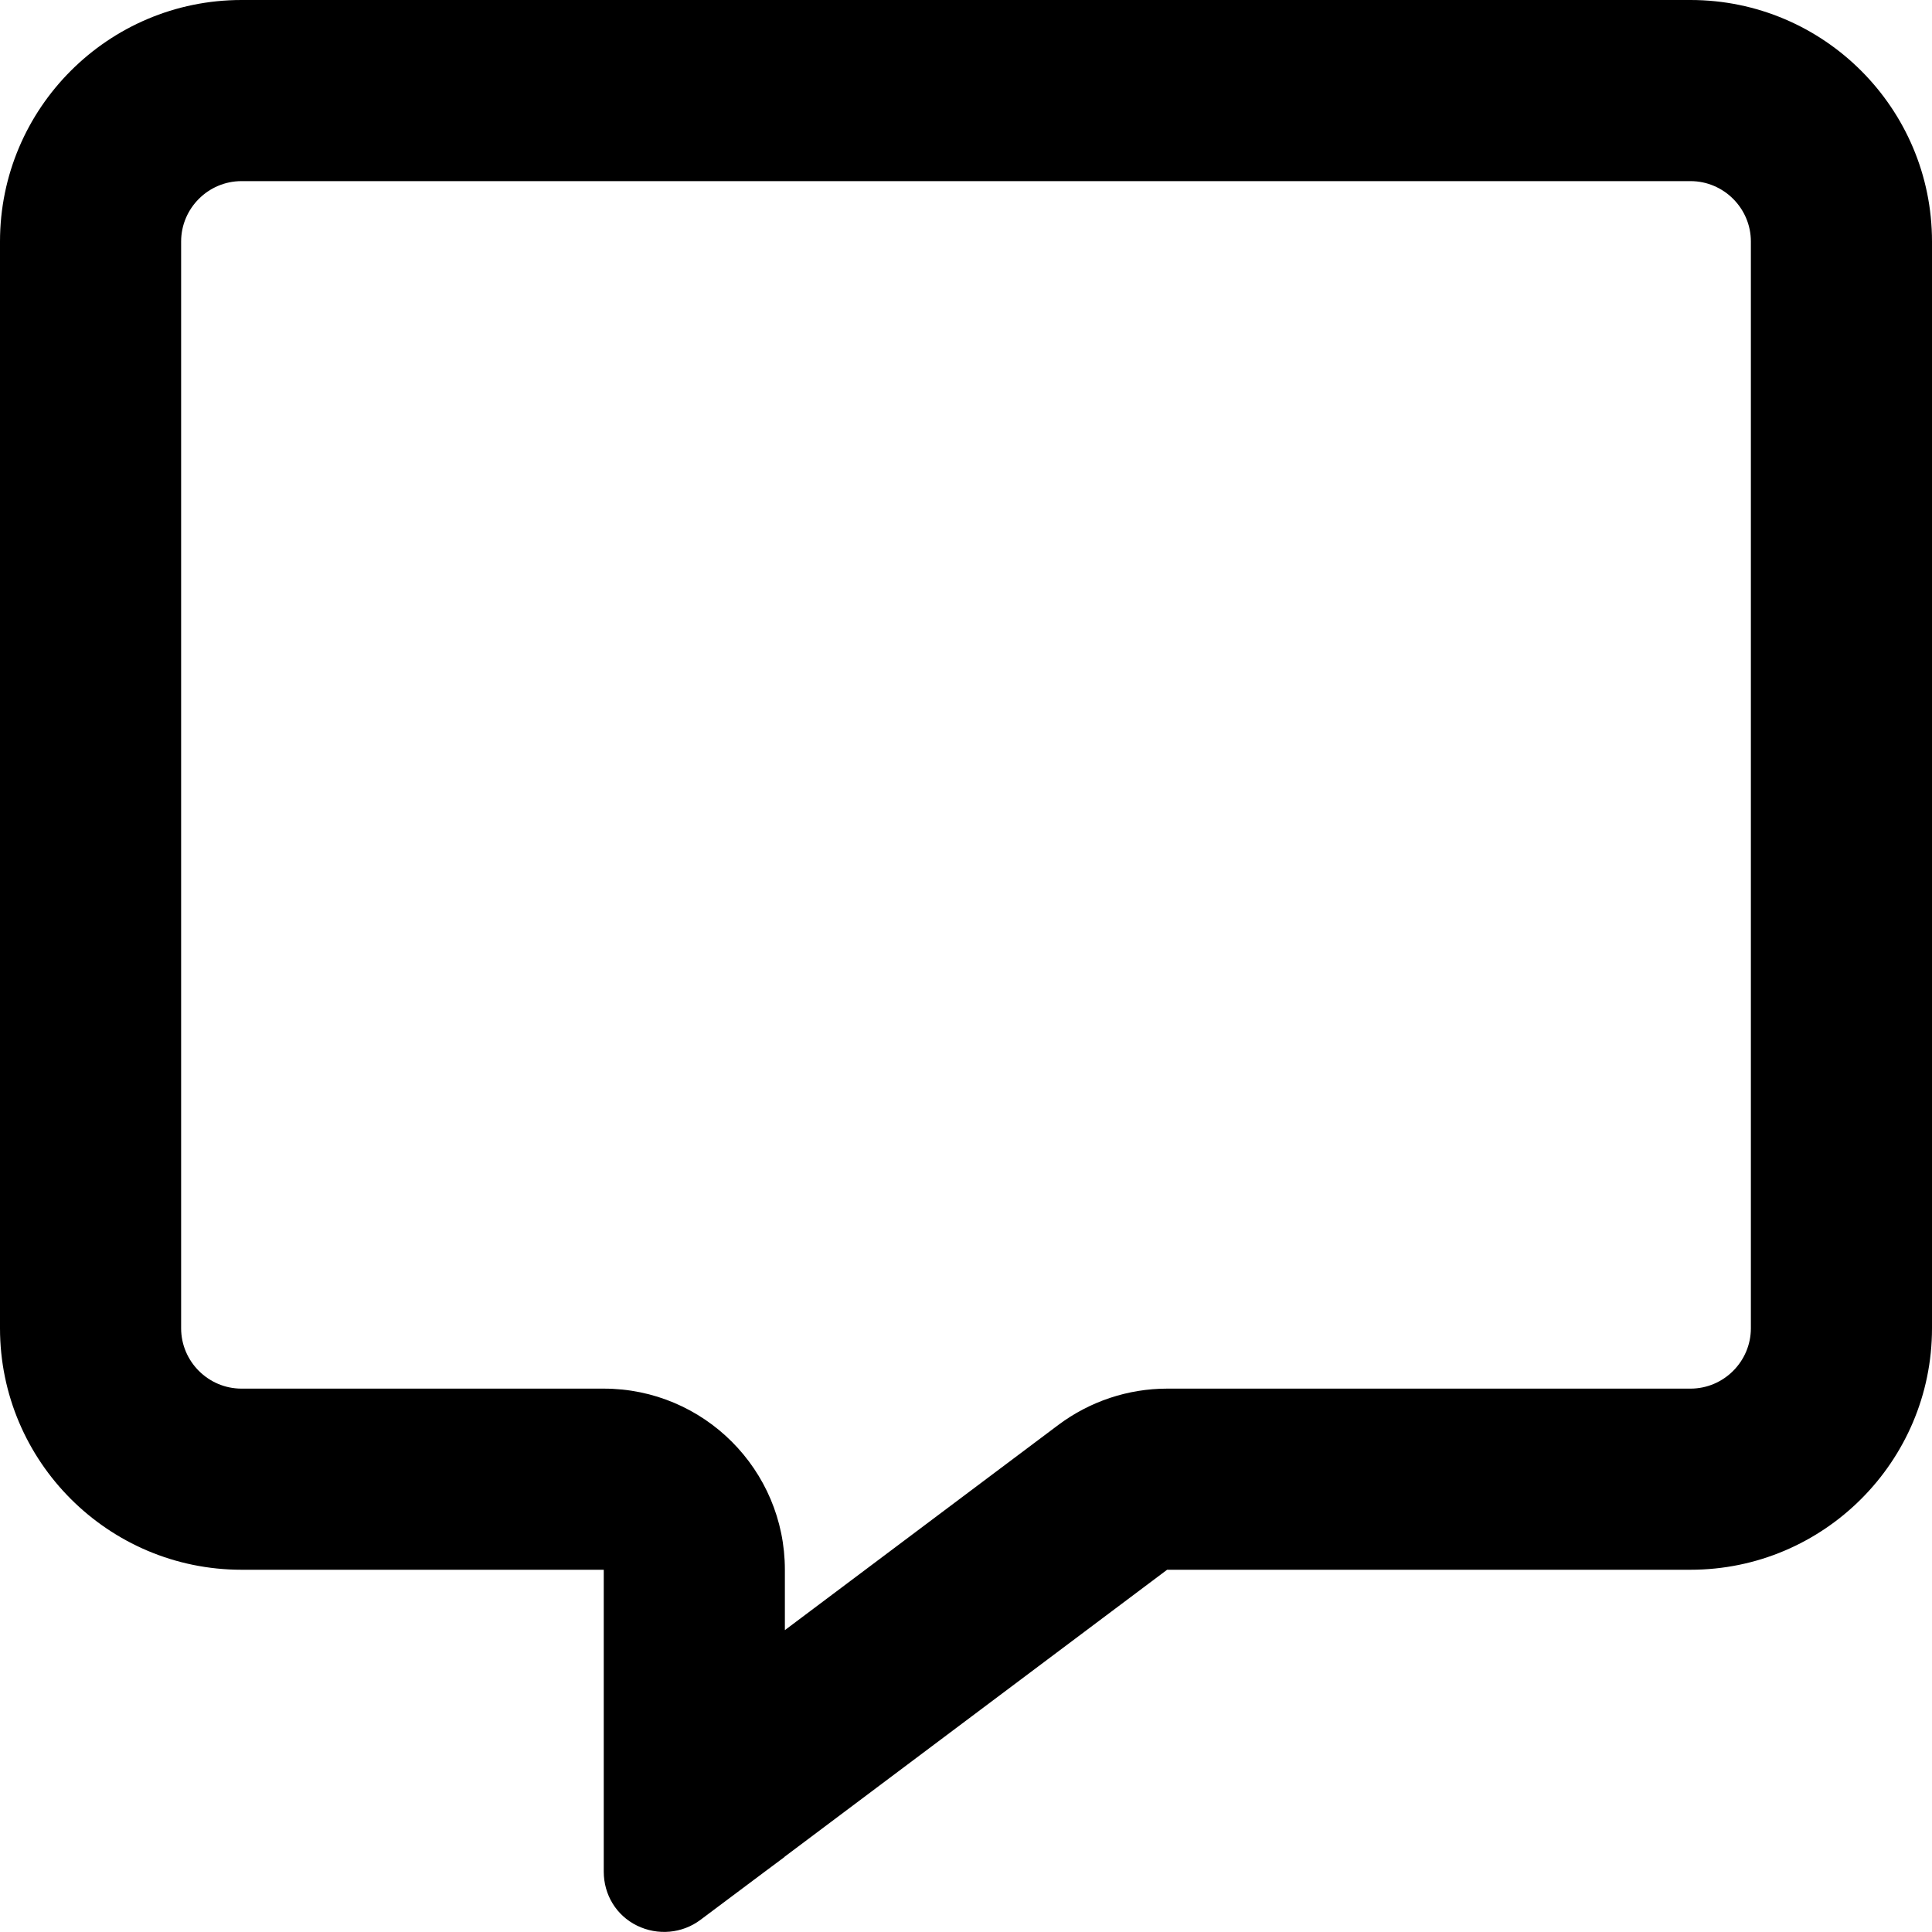
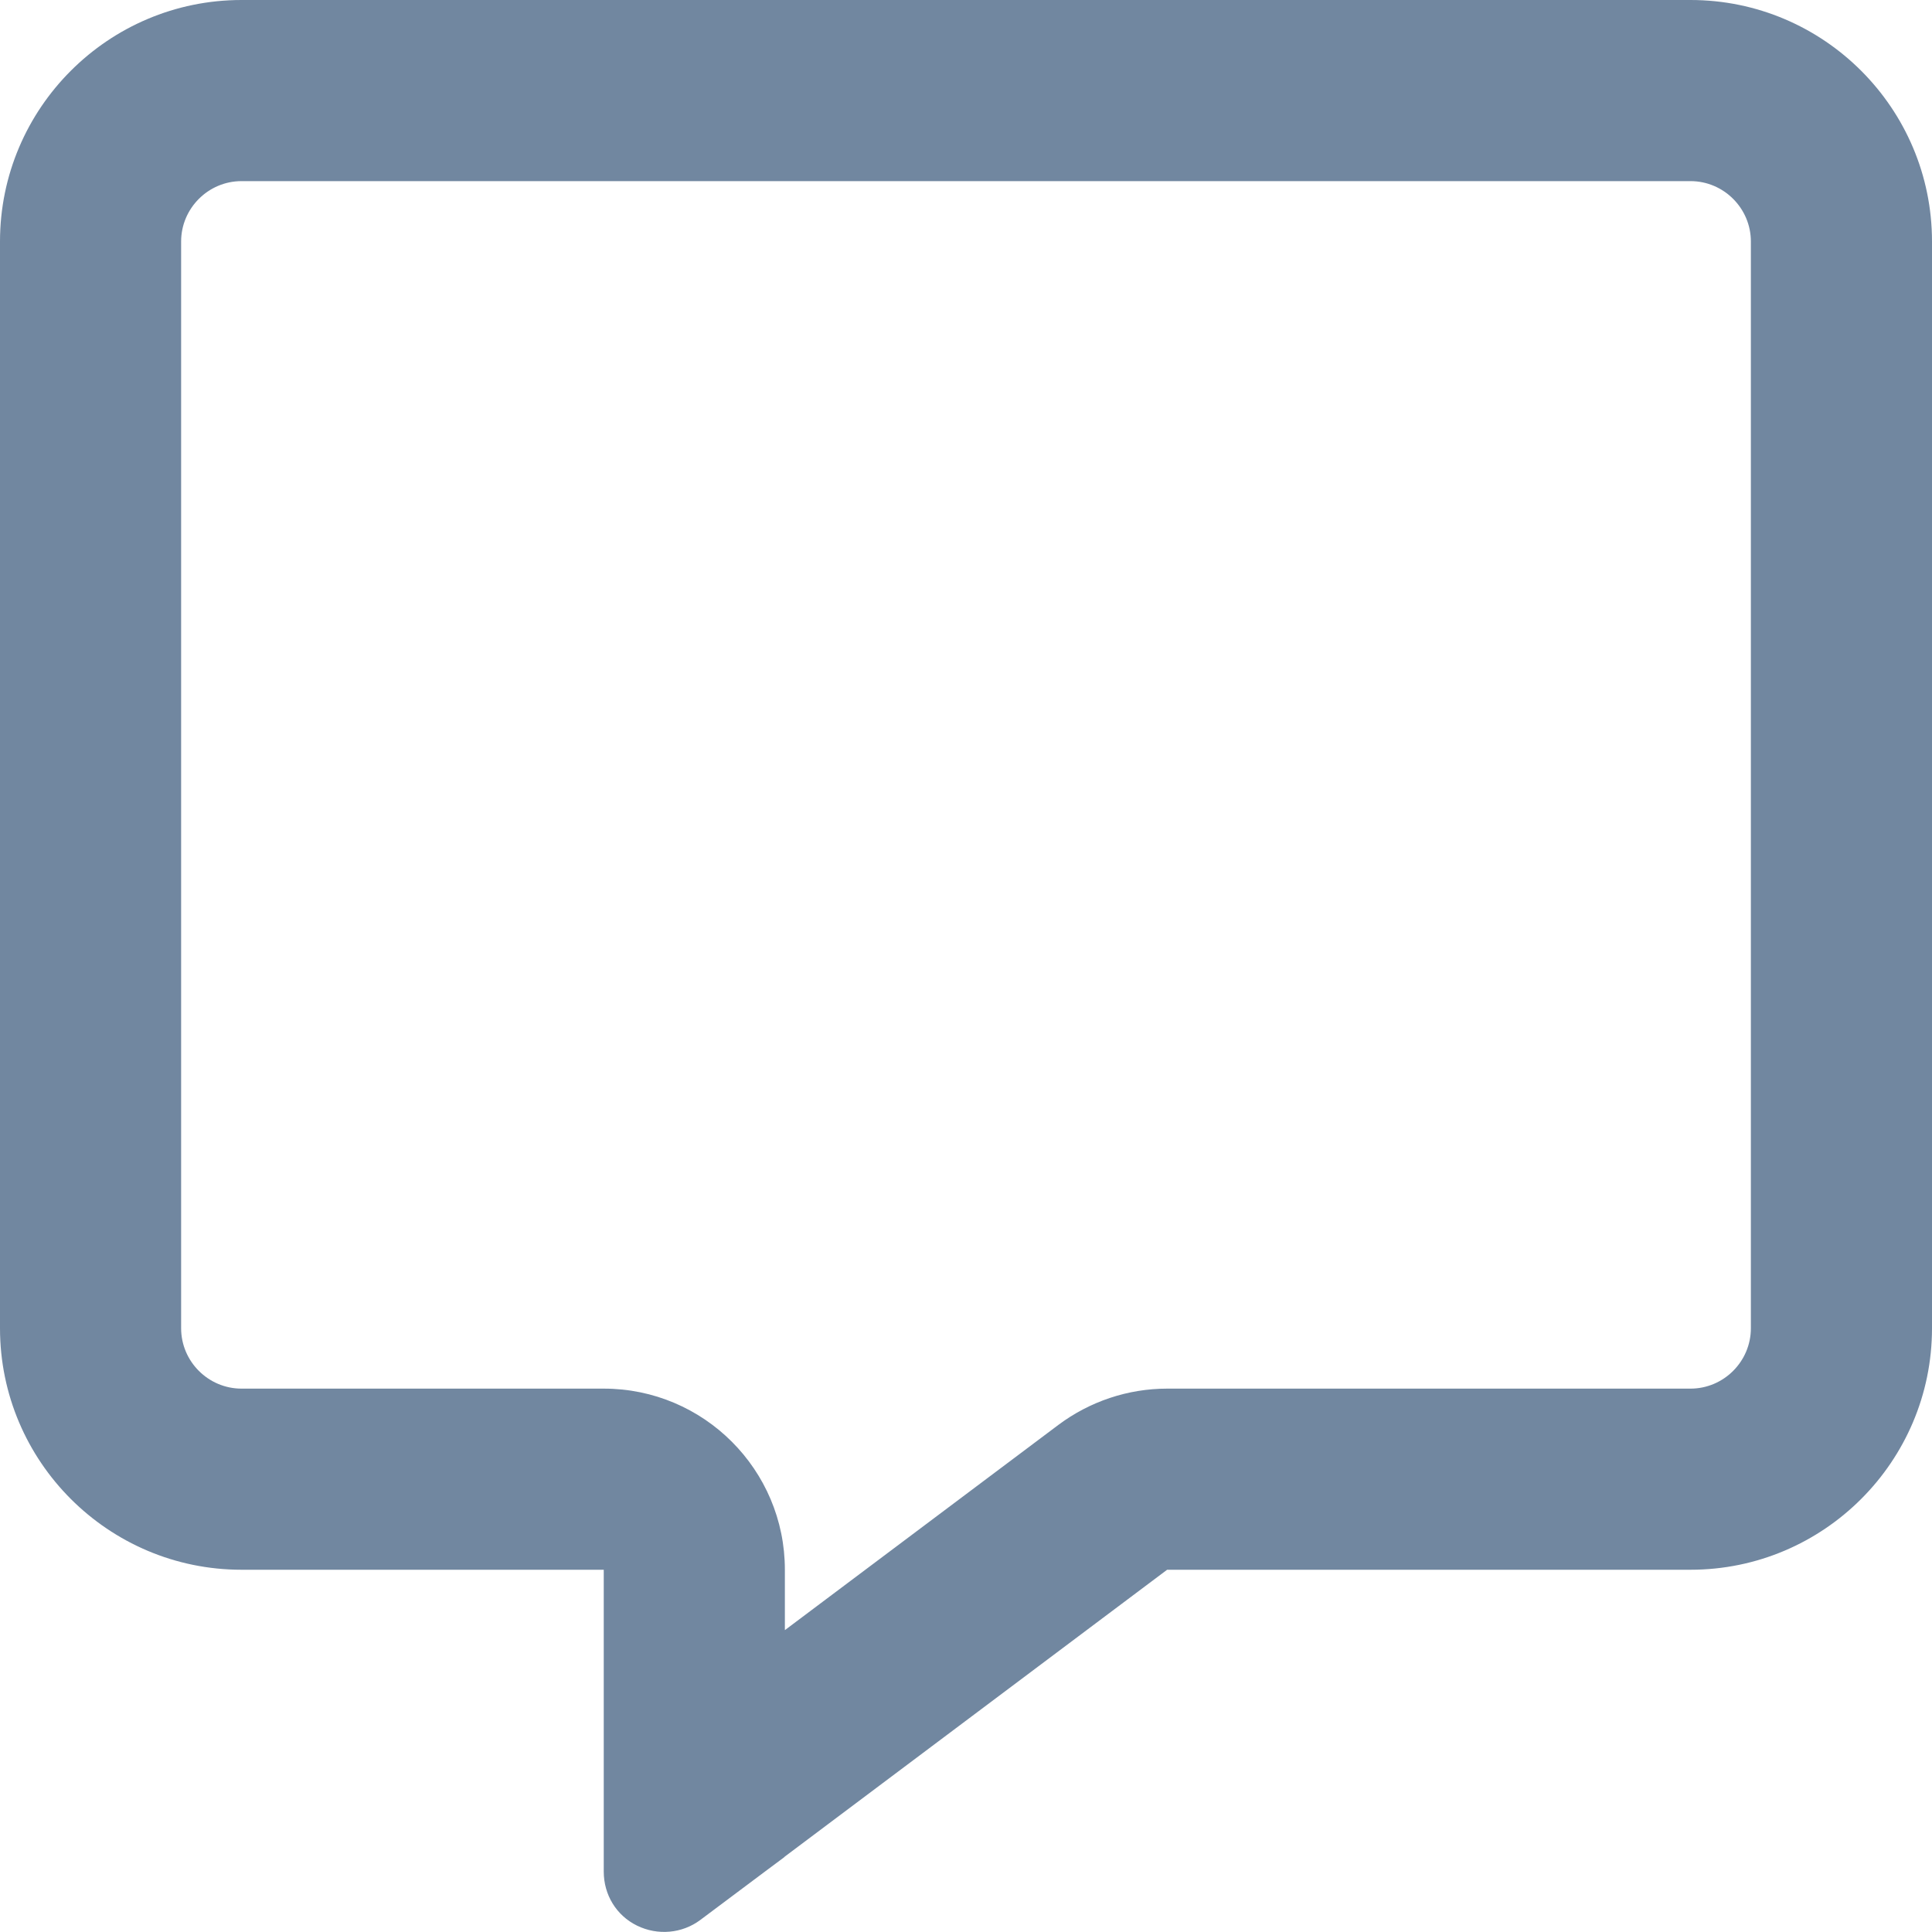
- <svg xmlns="http://www.w3.org/2000/svg" viewBox="0 0 512 512">
+ <svg xmlns="http://www.w3.org/2000/svg" viewBox="0 0 512 512" fill="#7187A0">
  <path d="M160 368c26.5 0 48 21.5 48 48v16l72.5-54.4c8.3-6.2 18.4-9.6 28.8-9.6H448c8.8 0 16-7.2 16-16V64c0-8.8-7.2-16-16-16H64c-8.8 0-16 7.2-16 16V352c0 8.8 7.2 16 16 16h96zm48 124l-.2 .2-5.1 3.8-17.1 12.8c-4.8 3.6-11.3 4.2-16.8 1.5s-8.8-8.2-8.8-14.3V474.7v-6.4V468v-4V416H112 64c-35.3 0-64-28.7-64-64V64C0 28.7 28.7 0 64 0H448c35.3 0 64 28.7 64 64V352c0 35.3-28.7 64-64 64H309.3L208 492z" />
</svg>
